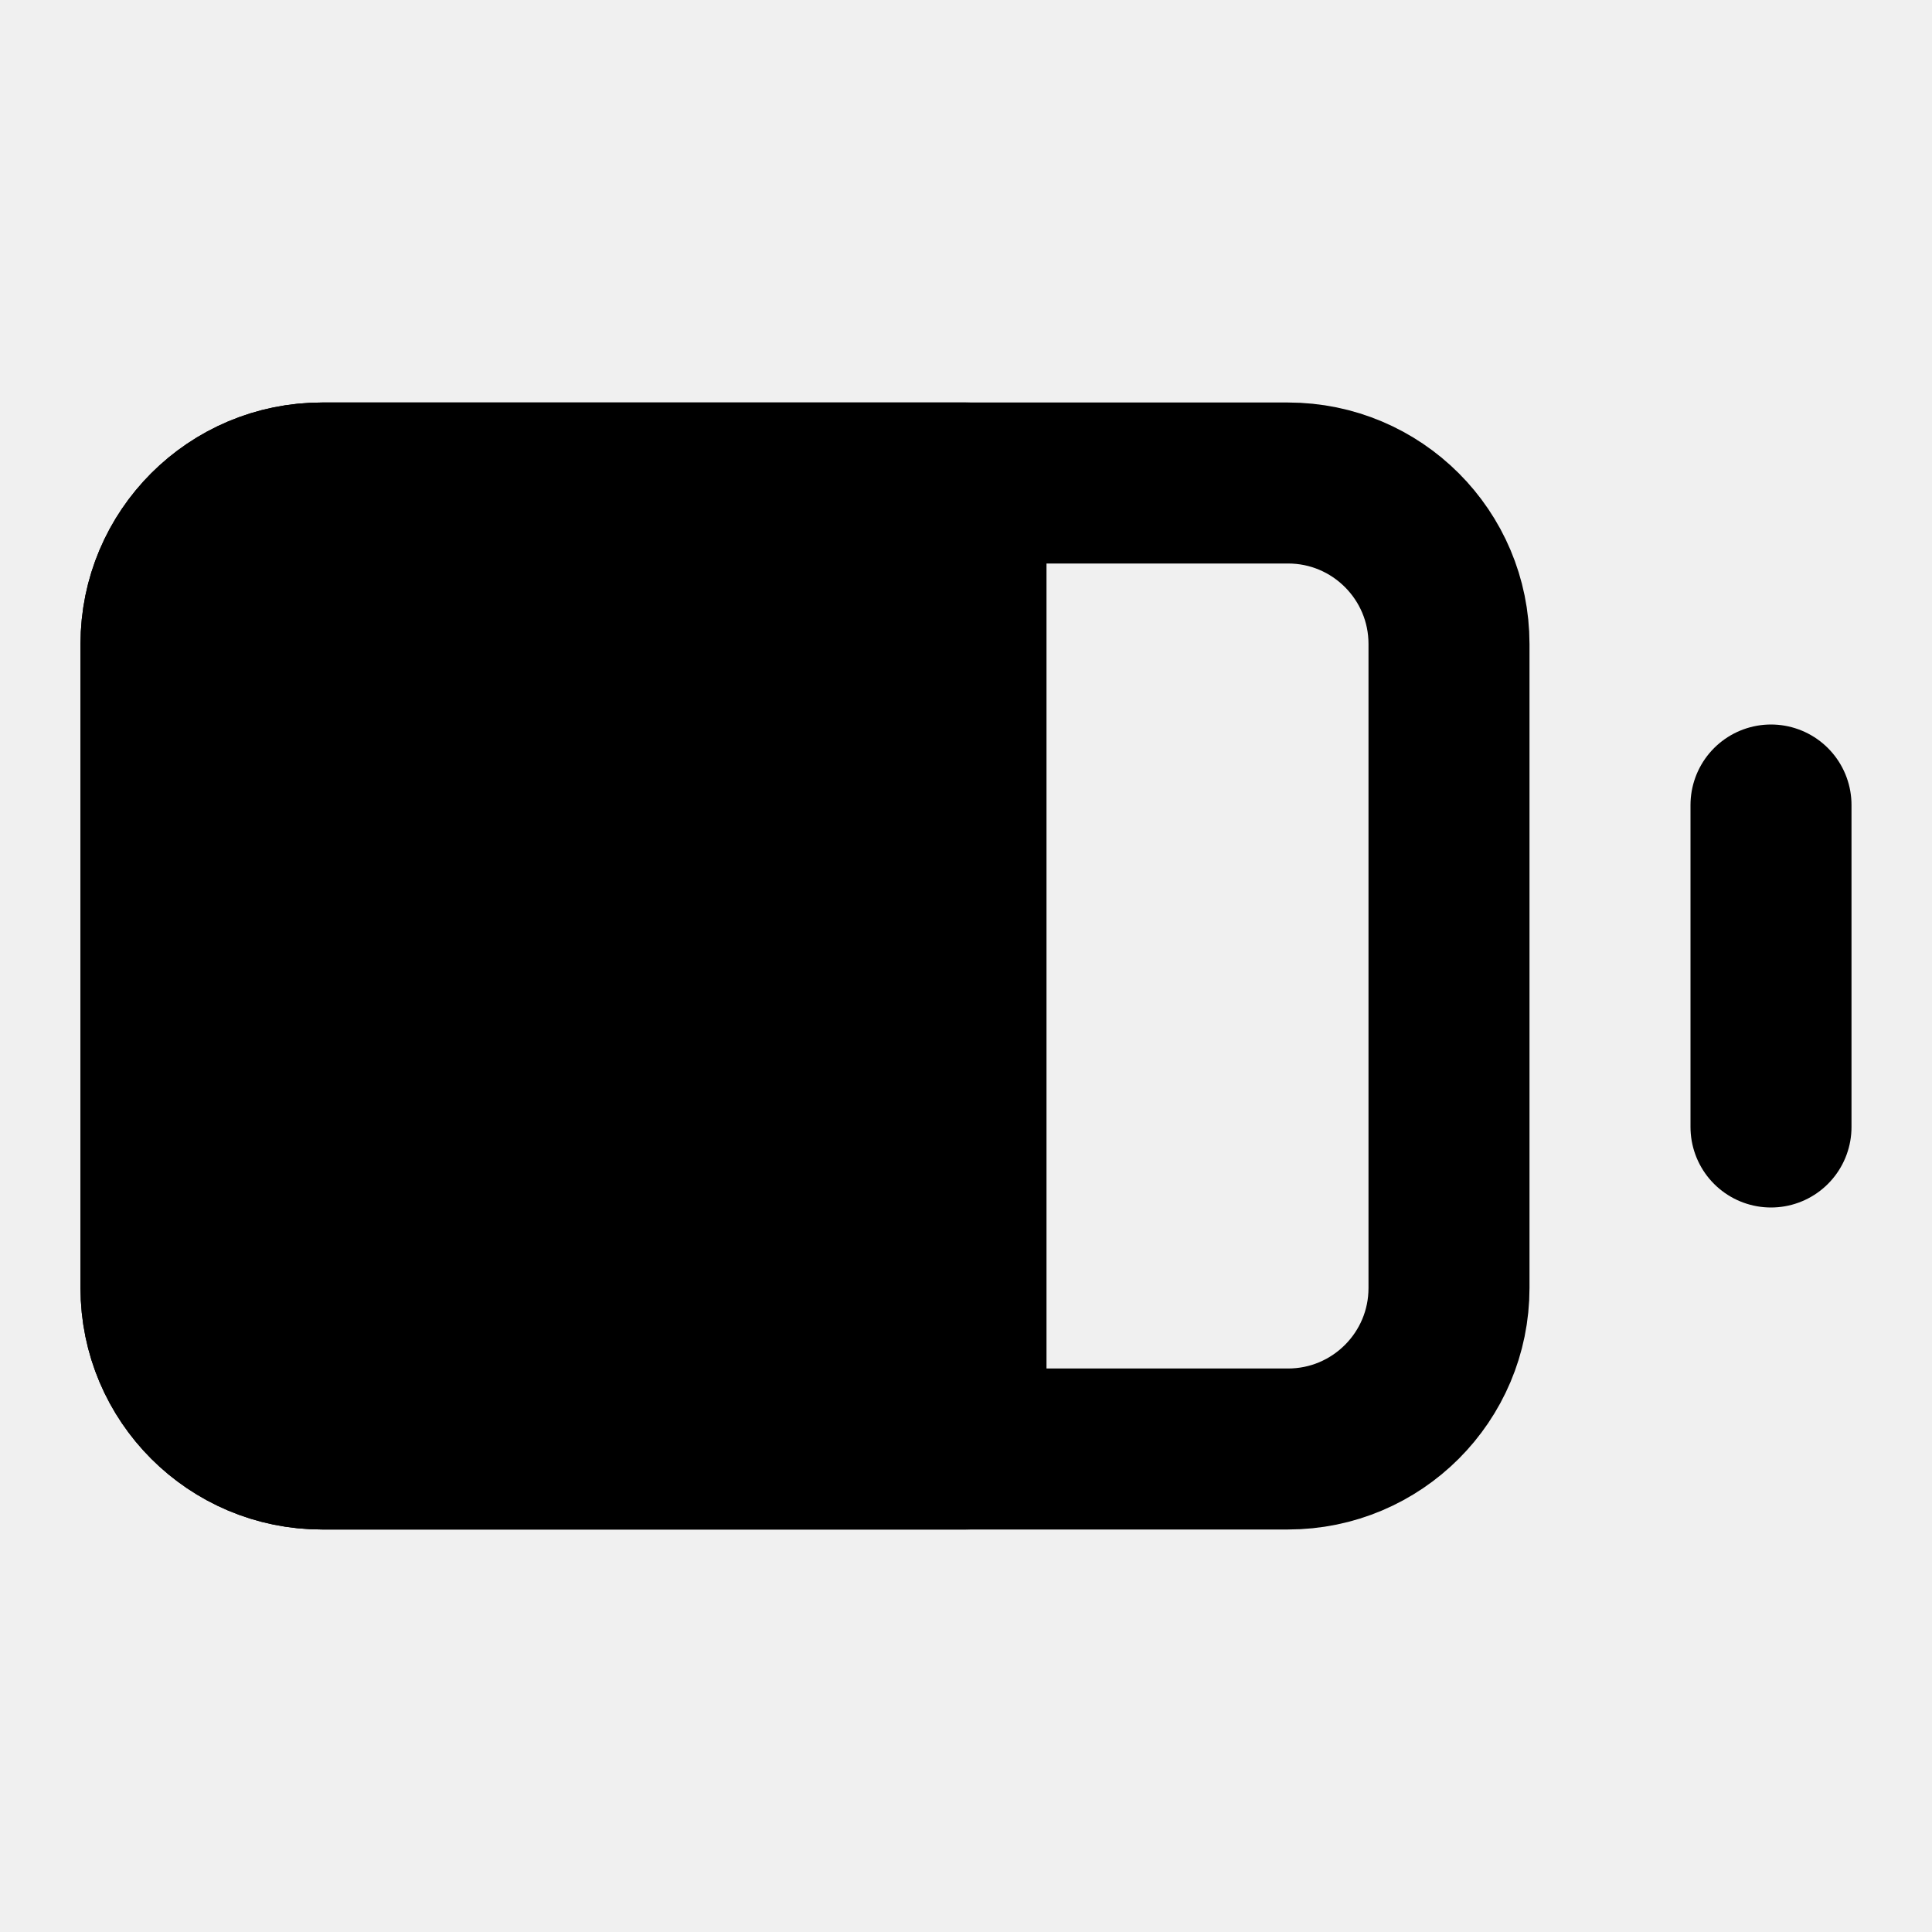
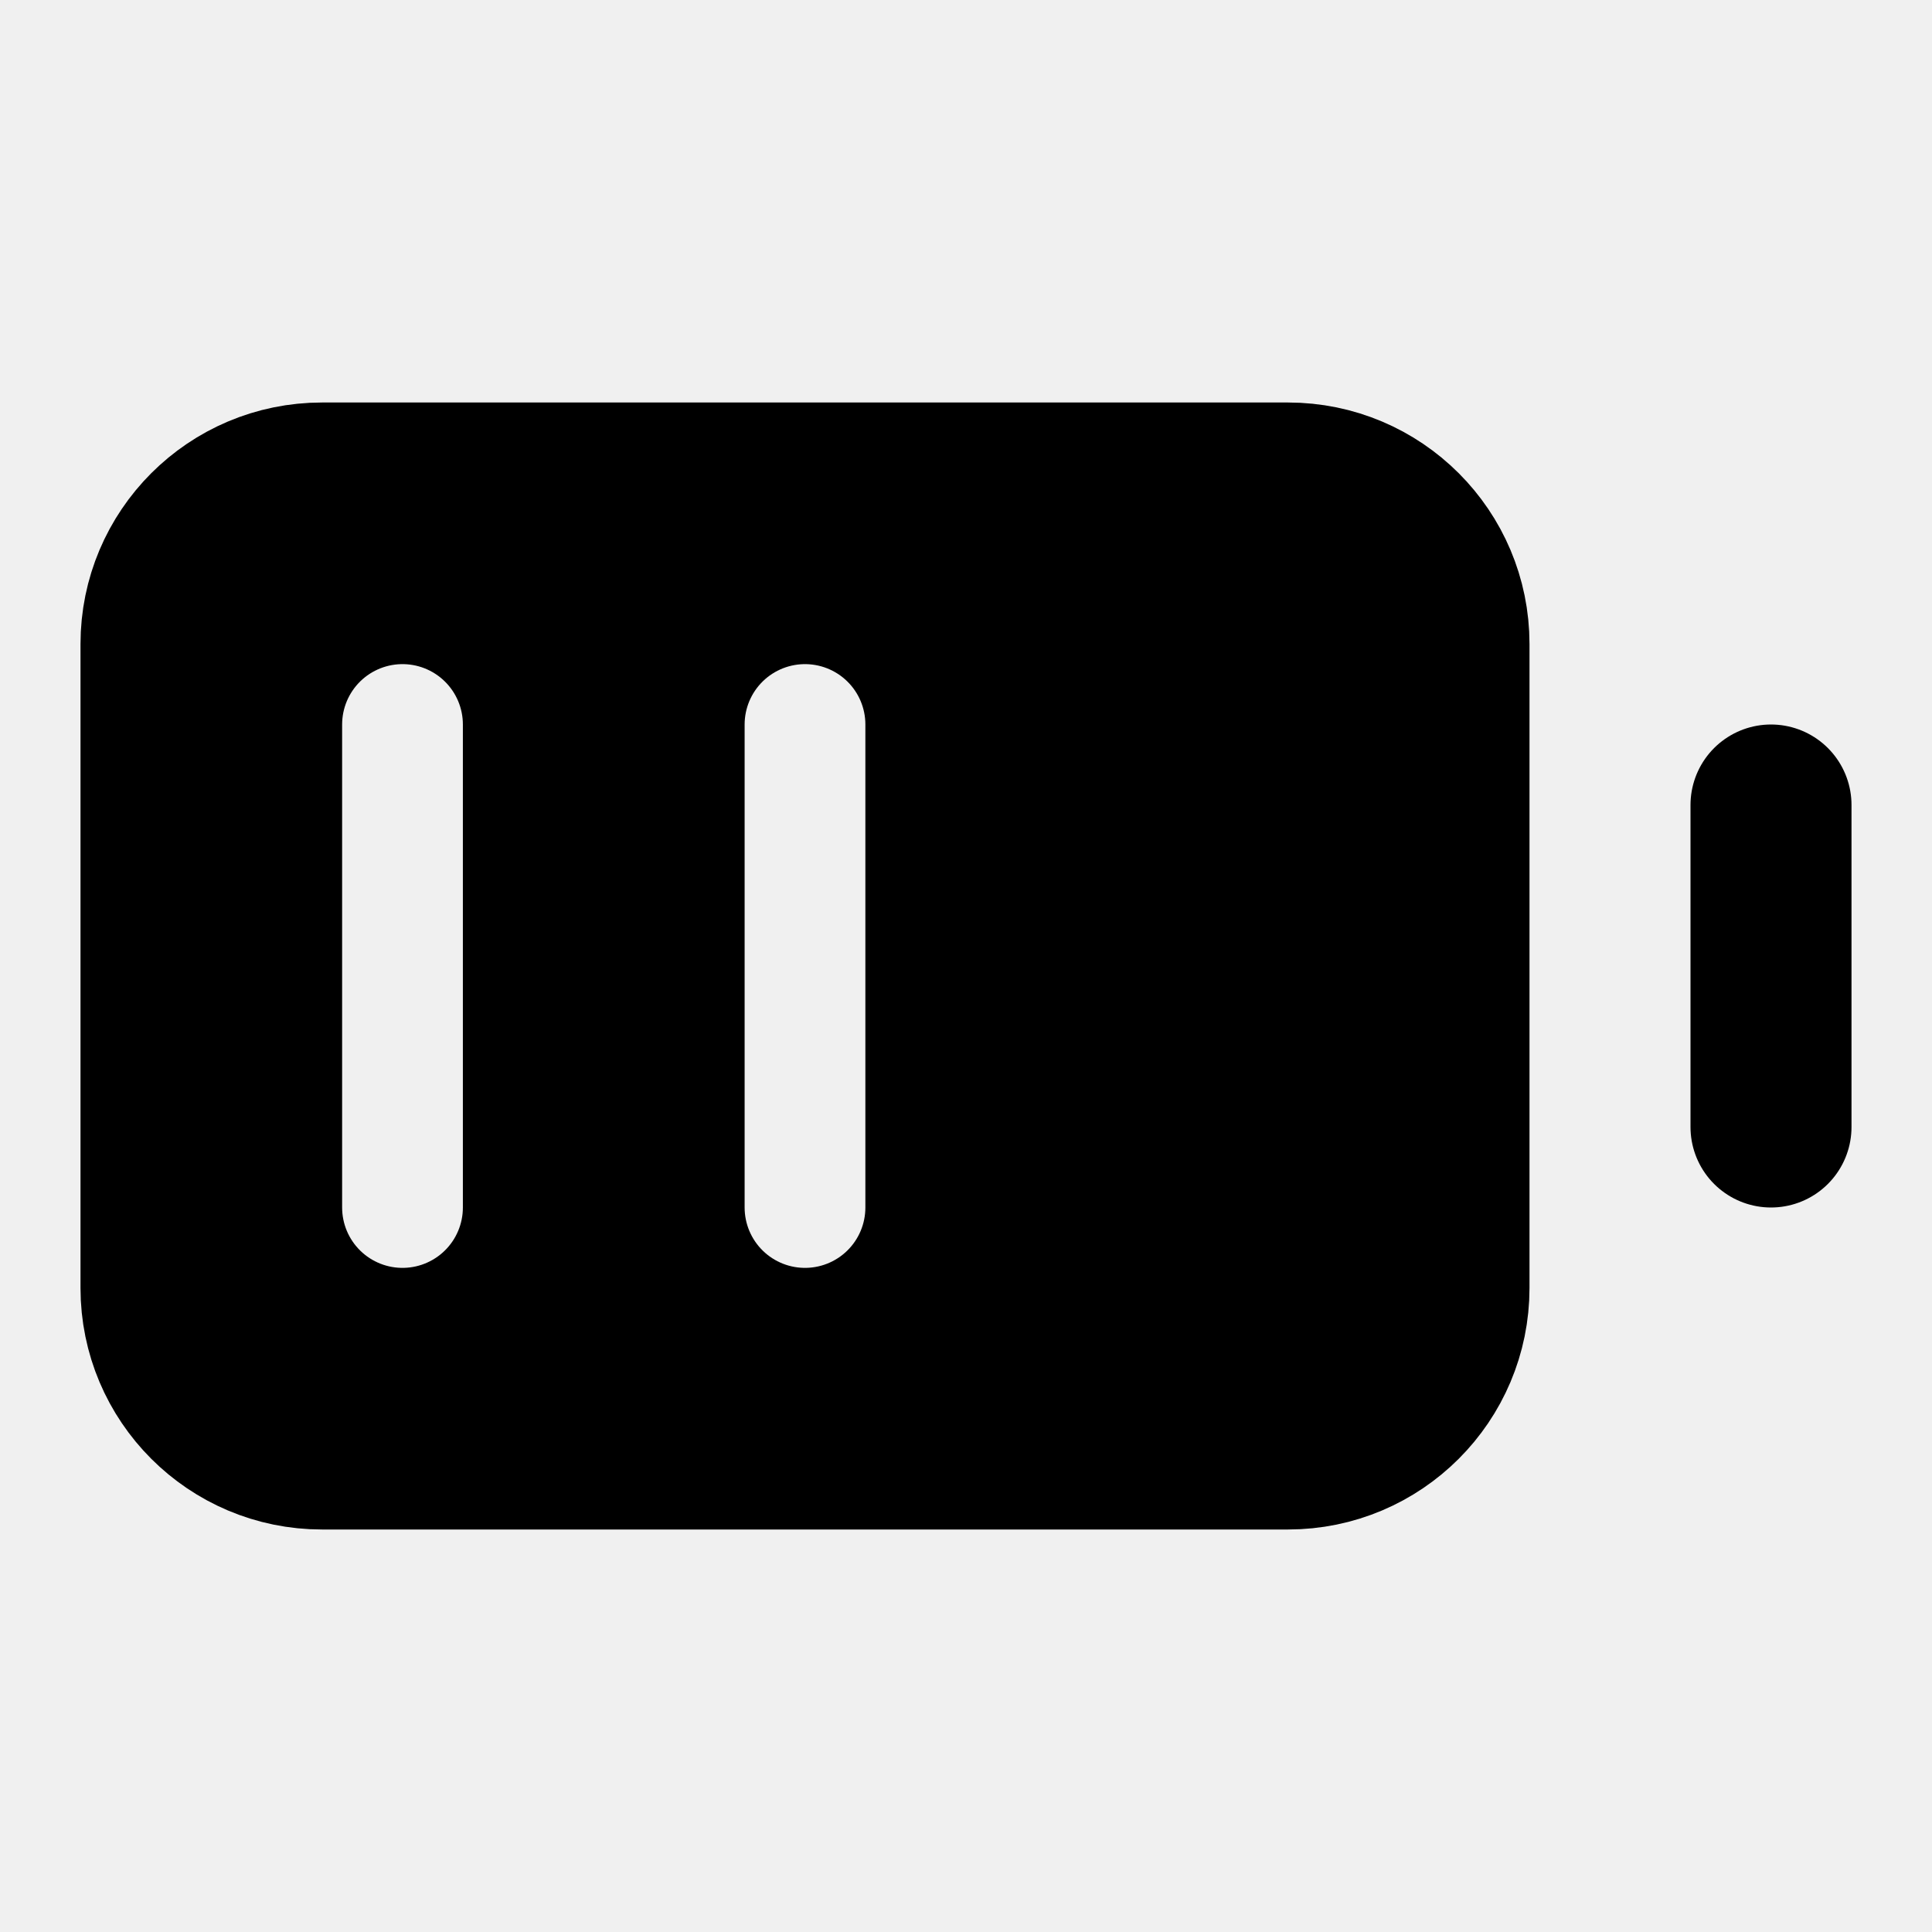
<svg xmlns="http://www.w3.org/2000/svg" width="24" height="24" viewBox="0 0 24 24" fill="none" stroke="currentColor" stroke-width="2" stroke-linecap="round" stroke-linejoin="round">
+   <defs>
+     <mask id="nivel" maskUnits="userSpaceOnUse" x="0" y="0" width="24" height="24">
+       <rect width="24" height="24" fill="white" stroke="none" />
+       <path d="M5 15v-6" stroke="black" stroke-width="1.5" />
+       <path d="M10 15v-6" stroke="black" stroke-width="1.5" />
+     </mask>
+   </defs>
+   <rect x="2" y="6" width="16" height="12" rx="2" fill="currentColor" mask="url(#nivel)" />
  <path d="M22 14v-4" />
-   <rect x="2" y="6" width="16" height="12" rx="2" />
-   <path d="M12 6v12H4a2 2 0 0 1-2-2V8a2 2 0 0 1 2-2z" fill="currentColor" />
</svg>
